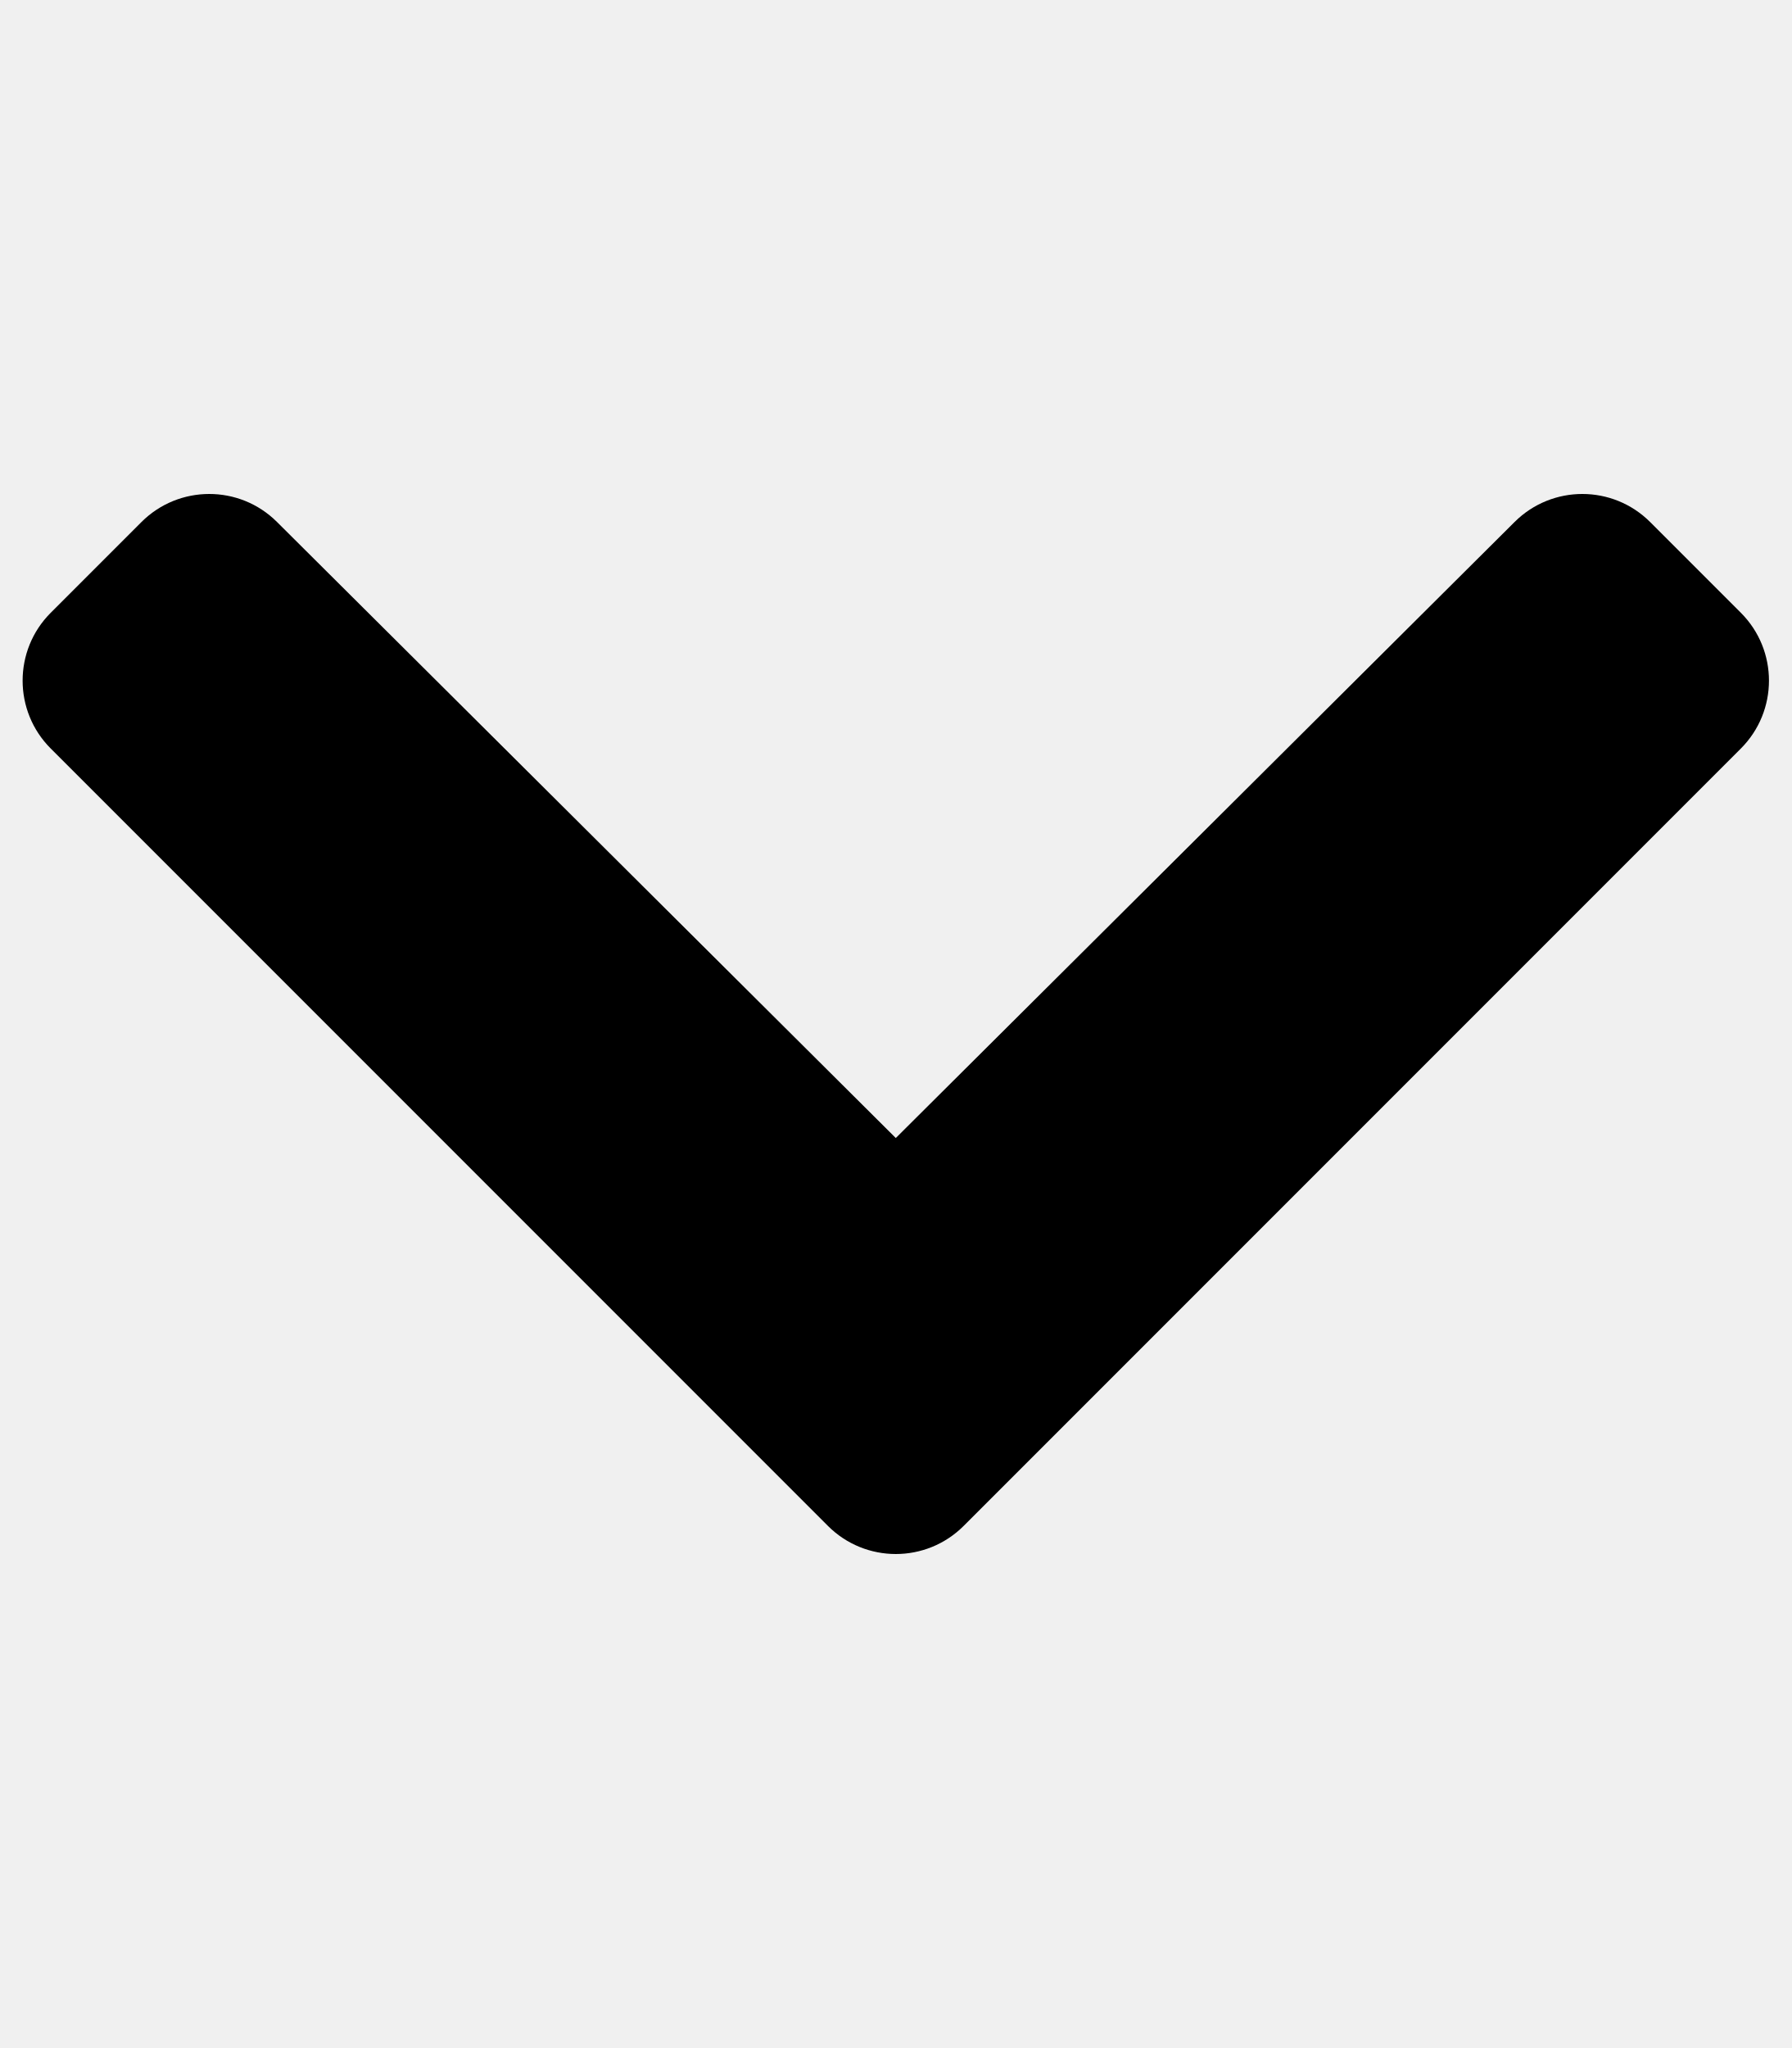
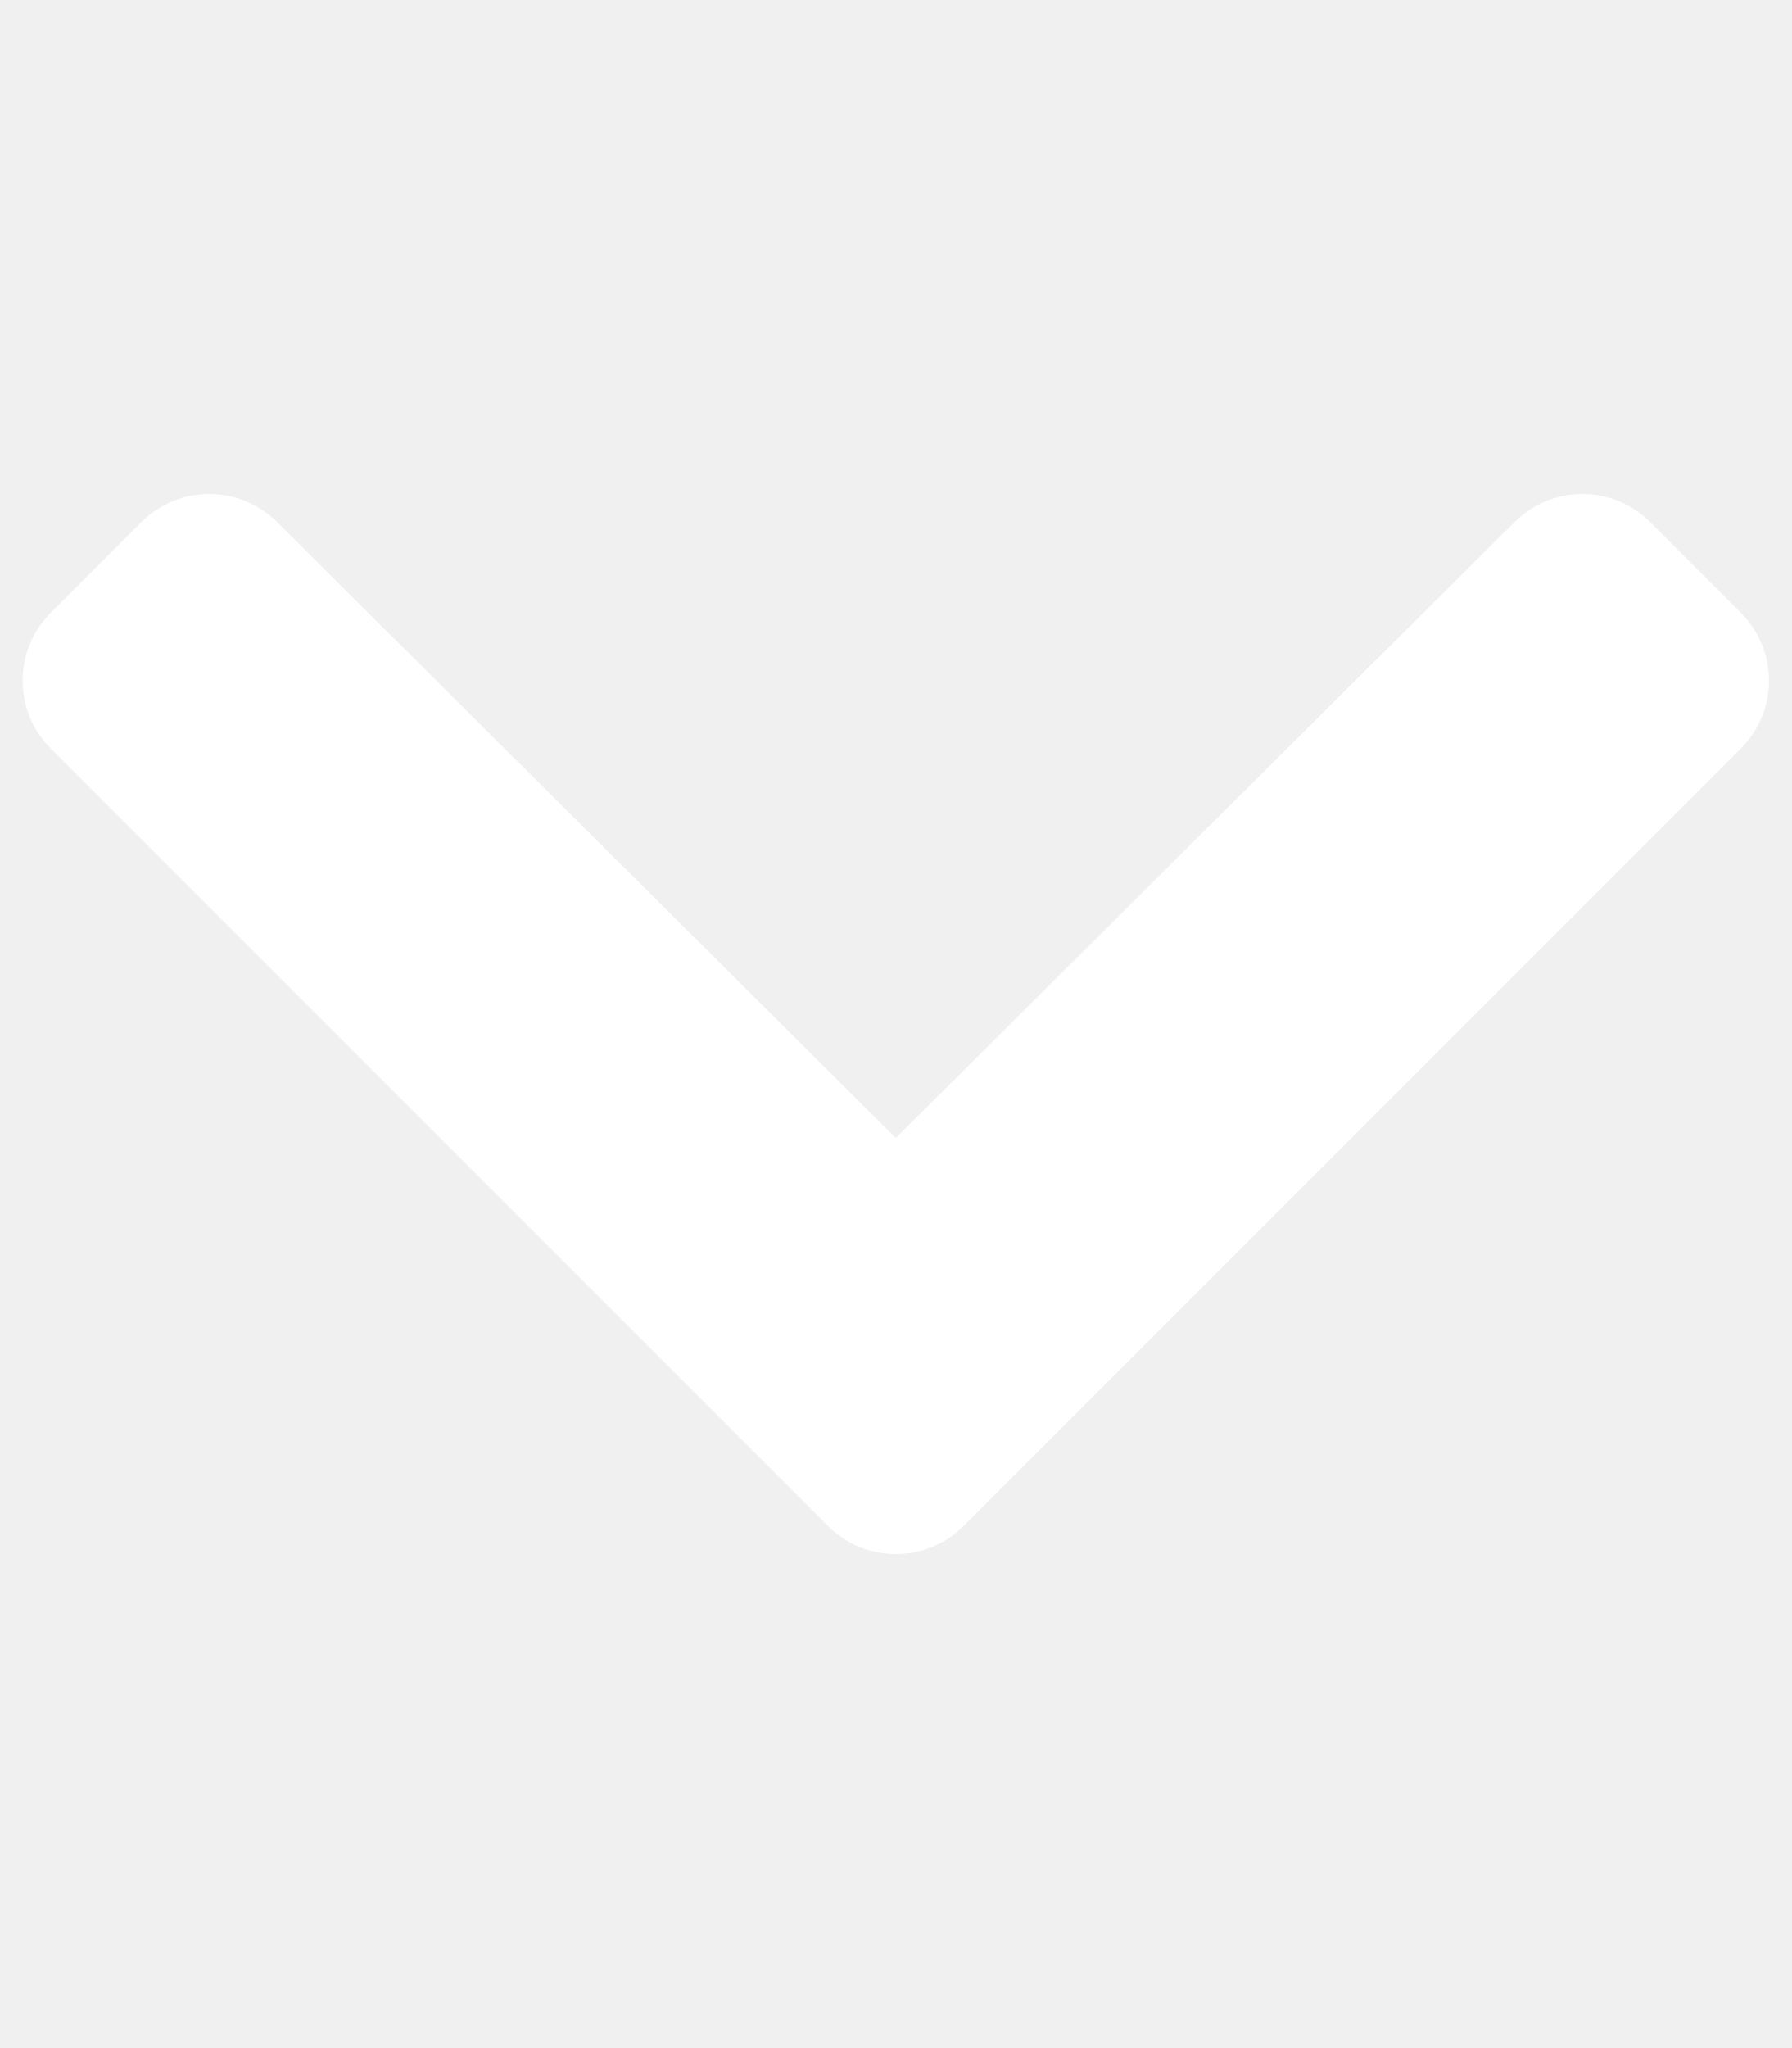
<svg xmlns="http://www.w3.org/2000/svg" aria-hidden="true" focusable="false" data-prefix="fas" data-icon="chevron-down" class="svg-inline--fa fa-chevron-down fa-w-14" role="img" viewBox="0 0 448 512">
-   <path fill="currentColor" d="M207.029 381.476L12.686 187.132c-9.373-9.373-9.373-24.569 0-33.941l22.667-22.667c9.357-9.357 24.522-9.375 33.901-.04L224 284.505l154.745-154.021c9.379-9.335 24.544-9.317 33.901.04l22.667 22.667c9.373 9.373 9.373 24.569 0 33.941L240.971 381.476c-9.373 9.372-24.569 9.372-33.942 0z" />
+   <path fill="#FFFFFF" d="M207.029 381.476L12.686 187.132c-9.373-9.373-9.373-24.569 0-33.941l22.667-22.667c9.357-9.357 24.522-9.375 33.901-.04L224 284.505l154.745-154.021c9.379-9.335 24.544-9.317 33.901.04l22.667 22.667c9.373 9.373 9.373 24.569 0 33.941L240.971 381.476c-9.373 9.372-24.569 9.372-33.942 0z" />
</svg>
